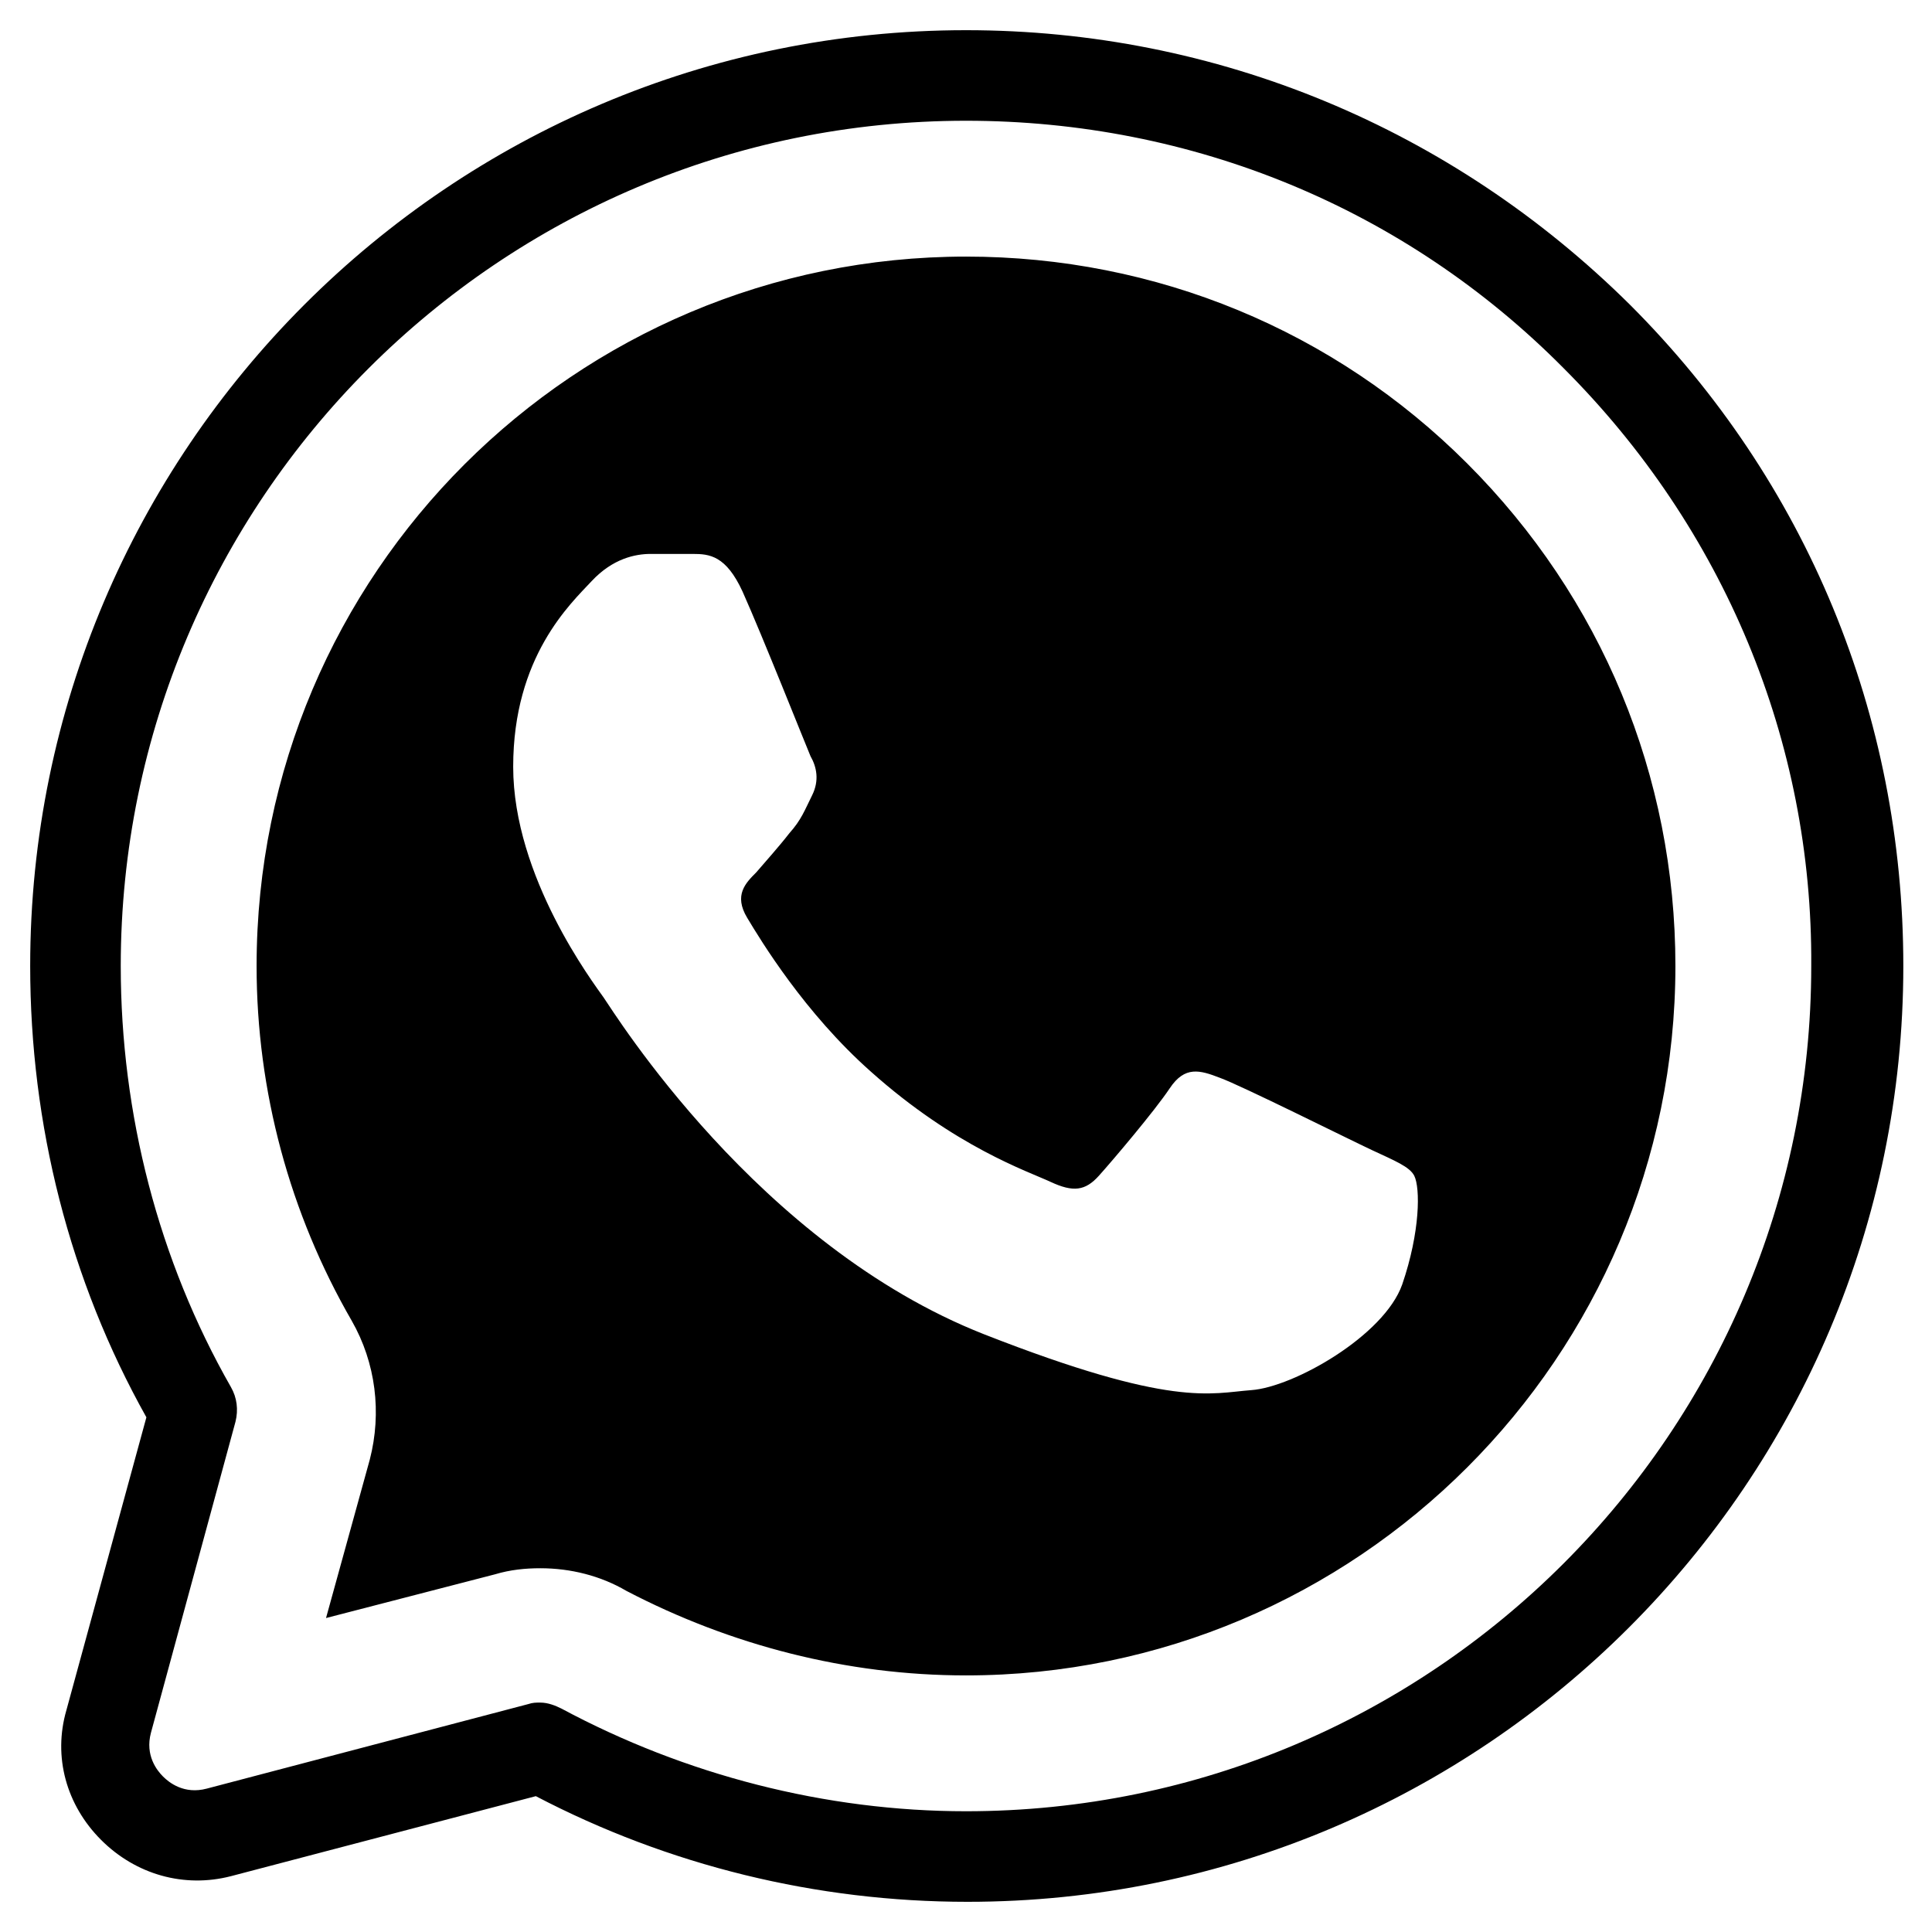
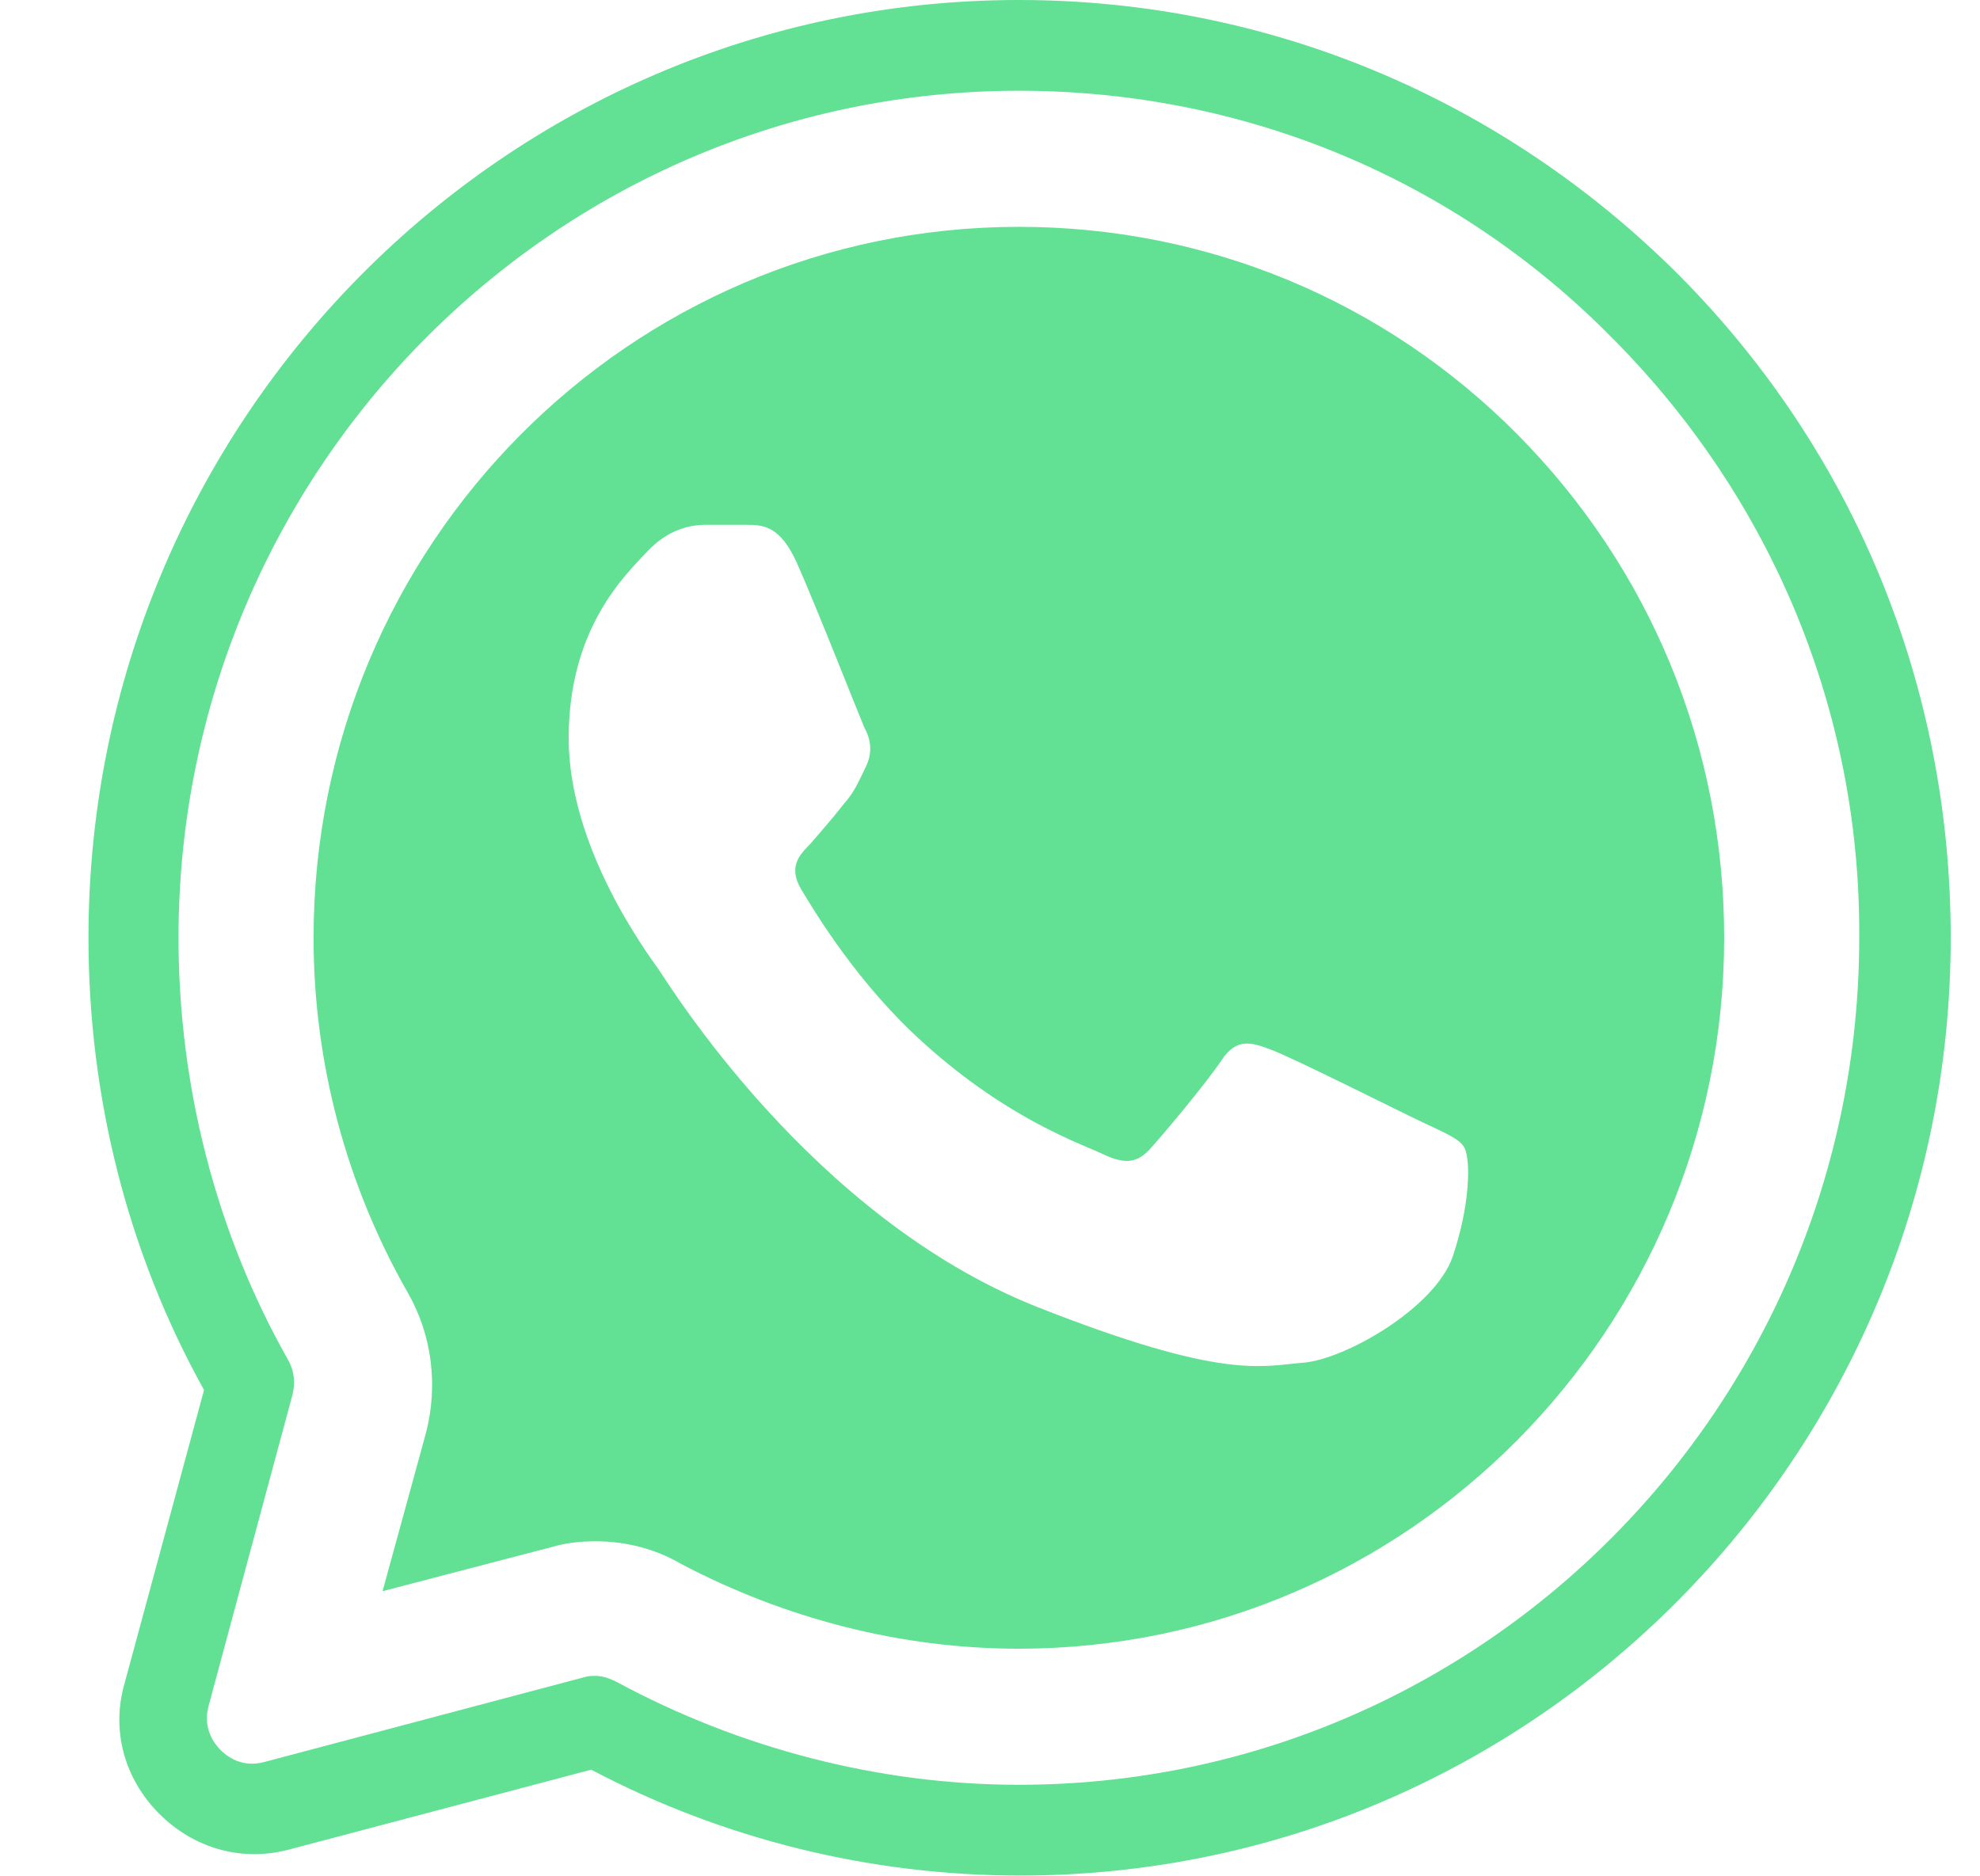
- <svg xmlns="http://www.w3.org/2000/svg" fill="#000000" viewBox="0 0 128 128" width="64px" height="64px">
-   <path d="M 64 2 C 29.8 2 2 29.8 2 64 C 2 74.5 4.599 84.8 9.699 93.9 L 4.4 113.301 C 3.5 116.401 4.399 119.6 6.699 121.9 C 8.999 124.2 12.201 125.101 15.301 124.301 L 35.5 119 C 44.3 123.6 54.1 126 64.1 126 C 98.3 126 126.1 98.2 126.1 64 C 126.1 47.4 119.7 31.899 108 20.199 C 96.2 8.499 80.6 2 64 2 z M 64 8 C 79 8 93.1 13.8 103.6 24.4 C 114.2 35 120.1 49.1 120 64 C 120 94.9 94.9 120 64 120 C 54.7 120 45.399 117.599 37.199 113.199 C 36.799 112.999 36.301 112.801 35.801 112.801 C 35.501 112.801 35.3 112.8 35 112.9 L 13.699 118.5 C 12.199 118.9 11.201 118.099 10.801 117.699 C 10.401 117.299 9.6 116.301 10 114.801 L 15.6 94.199 C 15.8 93.399 15.701 92.6 15.301 91.9 C 10.501 83.5 8 73.8 8 64 C 8 33.1 33.1 8 64 8 z M 64 17 C 38.1 17 17 38 17 64 C 17 72.3 19.201 80.4 23.301 87.5 C 24.901 90.3 25.3 93.599 24.5 96.699 L 21.6 107.199 L 32.801 104.301 C 33.801 104.001 34.801 103.9 35.801 103.9 C 37.801 103.9 39.8 104.4 41.5 105.4 C 48.4 109 56.1 111 64 111 C 89.9 111 111 89.9 111 64 C 111 51.4 106.099 39.599 97.199 30.699 C 88.399 21.899 76.6 17 64 17 z M 43.1 36.699 L 45.9 36.699 C 47 36.699 48.099 36.799 49.199 39.199 C 50.499 42.099 53.399 49.4 53.699 50.1 C 54.099 50.8 54.301 51.699 53.801 52.699 C 53.301 53.699 53.101 54.299 52.301 55.199 C 51.601 56.099 50.7 57.101 50.1 57.801 C 49.4 58.501 48.6 59.301 49.5 60.801 C 50.4 62.301 53.299 67.1 57.699 71 C 63.299 76 68.1 77.601 69.6 78.301 C 71.1 79.001 71.901 78.9 72.801 77.9 C 73.701 76.9 76.5 73.6 77.5 72.1 C 78.5 70.6 79.501 70.9 80.801 71.4 C 82.201 71.9 89.4 75.499 90.9 76.199 C 92.4 76.899 93.399 77.3 93.699 77.9 C 94.099 78.7 94.1 81.6 92.9 85.1 C 91.7 88.5 85.7 91.9 82.9 92.1 C 80.2 92.3 77.699 93.3 65.199 88.4 C 50.199 82.5 40.7 67.1 40 66.1 C 39.3 65.1 34 58.101 34 50.801 C 34 43.501 37.799 40 39.199 38.5 C 40.599 37 42.1 36.699 43.1 36.699 z" />
+ <svg xmlns="http://www.w3.org/2000/svg" width="19" height="18" viewBox="0 0 19 18" fill="none">
+   <path d="M9.777 0C4.852 0 0.849 4.035 0.849 9C0.849 10.524 1.223 12.019 1.958 13.34L1.195 16.157C1.065 16.607 1.194 17.071 1.526 17.405C1.857 17.739 2.318 17.869 2.764 17.753L5.673 16.984C6.94 17.652 8.351 18 9.791 18C14.716 18 18.719 13.964 18.719 9C18.719 6.59 17.798 4.34 16.113 2.642C14.414 0.943 12.167 0 9.777 0ZM9.777 0.871C11.937 0.871 13.967 1.713 15.479 3.252C17.006 4.79 17.855 6.837 17.841 9C17.841 13.486 14.227 17.129 9.777 17.129C8.438 17.129 7.098 16.78 5.918 16.142C5.86 16.113 5.788 16.084 5.716 16.084C5.673 16.084 5.644 16.084 5.601 16.098L2.534 16.911C2.318 16.969 2.174 16.853 2.116 16.795C2.059 16.737 1.943 16.592 2.001 16.374L2.807 13.384C2.836 13.268 2.822 13.152 2.764 13.05C2.073 11.831 1.713 10.423 1.713 9C1.713 4.515 5.327 0.871 9.777 0.871ZM9.777 2.177C6.047 2.177 3.009 5.226 3.009 9C3.009 10.205 3.326 11.381 3.916 12.411C4.147 12.818 4.204 13.297 4.089 13.747L3.671 15.271L5.284 14.85C5.428 14.807 5.572 14.792 5.716 14.792C6.004 14.792 6.292 14.865 6.537 15.01C7.531 15.532 8.639 15.823 9.777 15.823C13.507 15.823 16.545 12.76 16.545 9C16.545 7.171 15.839 5.458 14.558 4.166C13.29 2.889 11.591 2.177 9.777 2.177ZM6.767 5.037H7.171C7.329 5.037 7.487 5.051 7.646 5.4C7.833 5.821 8.25 6.881 8.294 6.982C8.351 7.084 8.38 7.214 8.308 7.36C8.236 7.505 8.207 7.592 8.092 7.722C7.991 7.853 7.862 7.998 7.775 8.1C7.674 8.202 7.559 8.318 7.689 8.536C7.819 8.753 8.236 9.45 8.87 10.016C9.676 10.742 10.367 10.974 10.583 11.076C10.799 11.178 10.915 11.163 11.044 11.018C11.174 10.873 11.577 10.393 11.721 10.176C11.865 9.958 12.009 10.002 12.196 10.074C12.398 10.147 13.435 10.669 13.651 10.771C13.867 10.873 14.011 10.931 14.054 11.018C14.111 11.134 14.111 11.555 13.939 12.063C13.766 12.556 12.902 13.05 12.499 13.079C12.11 13.108 11.75 13.253 9.95 12.542C7.79 11.685 6.422 9.45 6.321 9.305C6.22 9.16 5.457 8.144 5.457 7.084C5.457 6.024 6.004 5.516 6.206 5.298C6.407 5.081 6.623 5.037 6.767 5.037Z" fill="#62E093" />
</svg>
